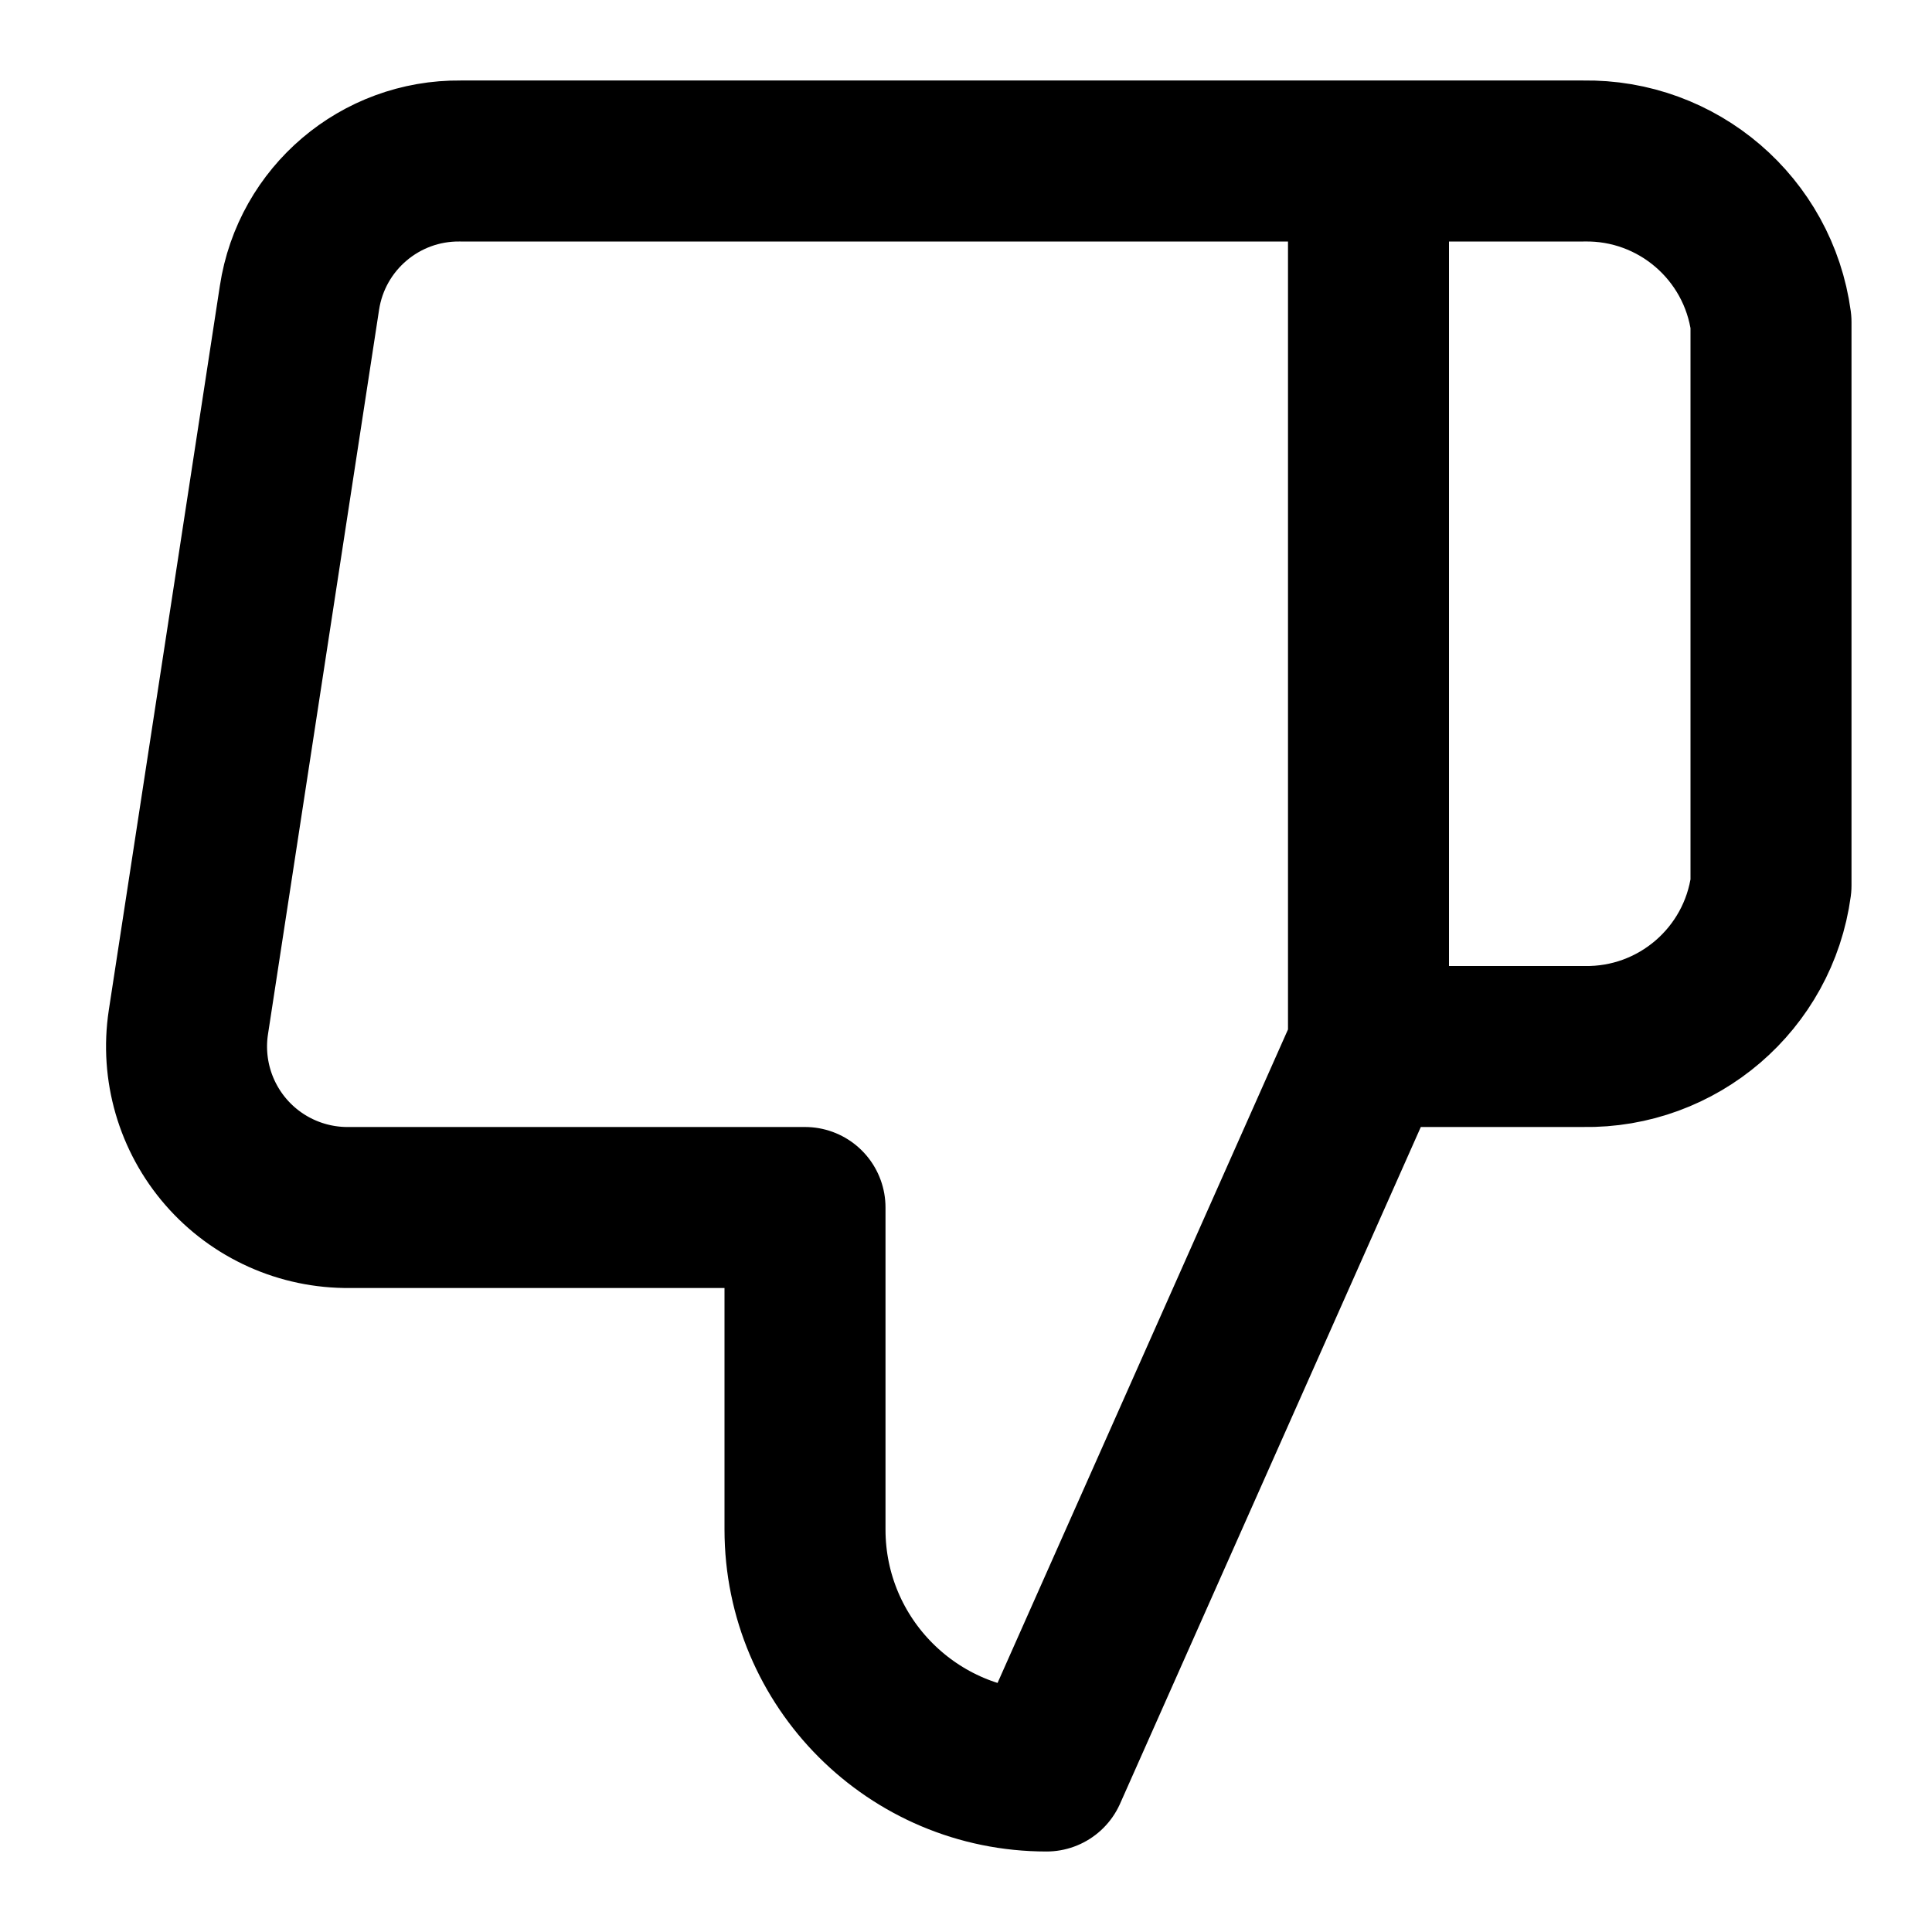
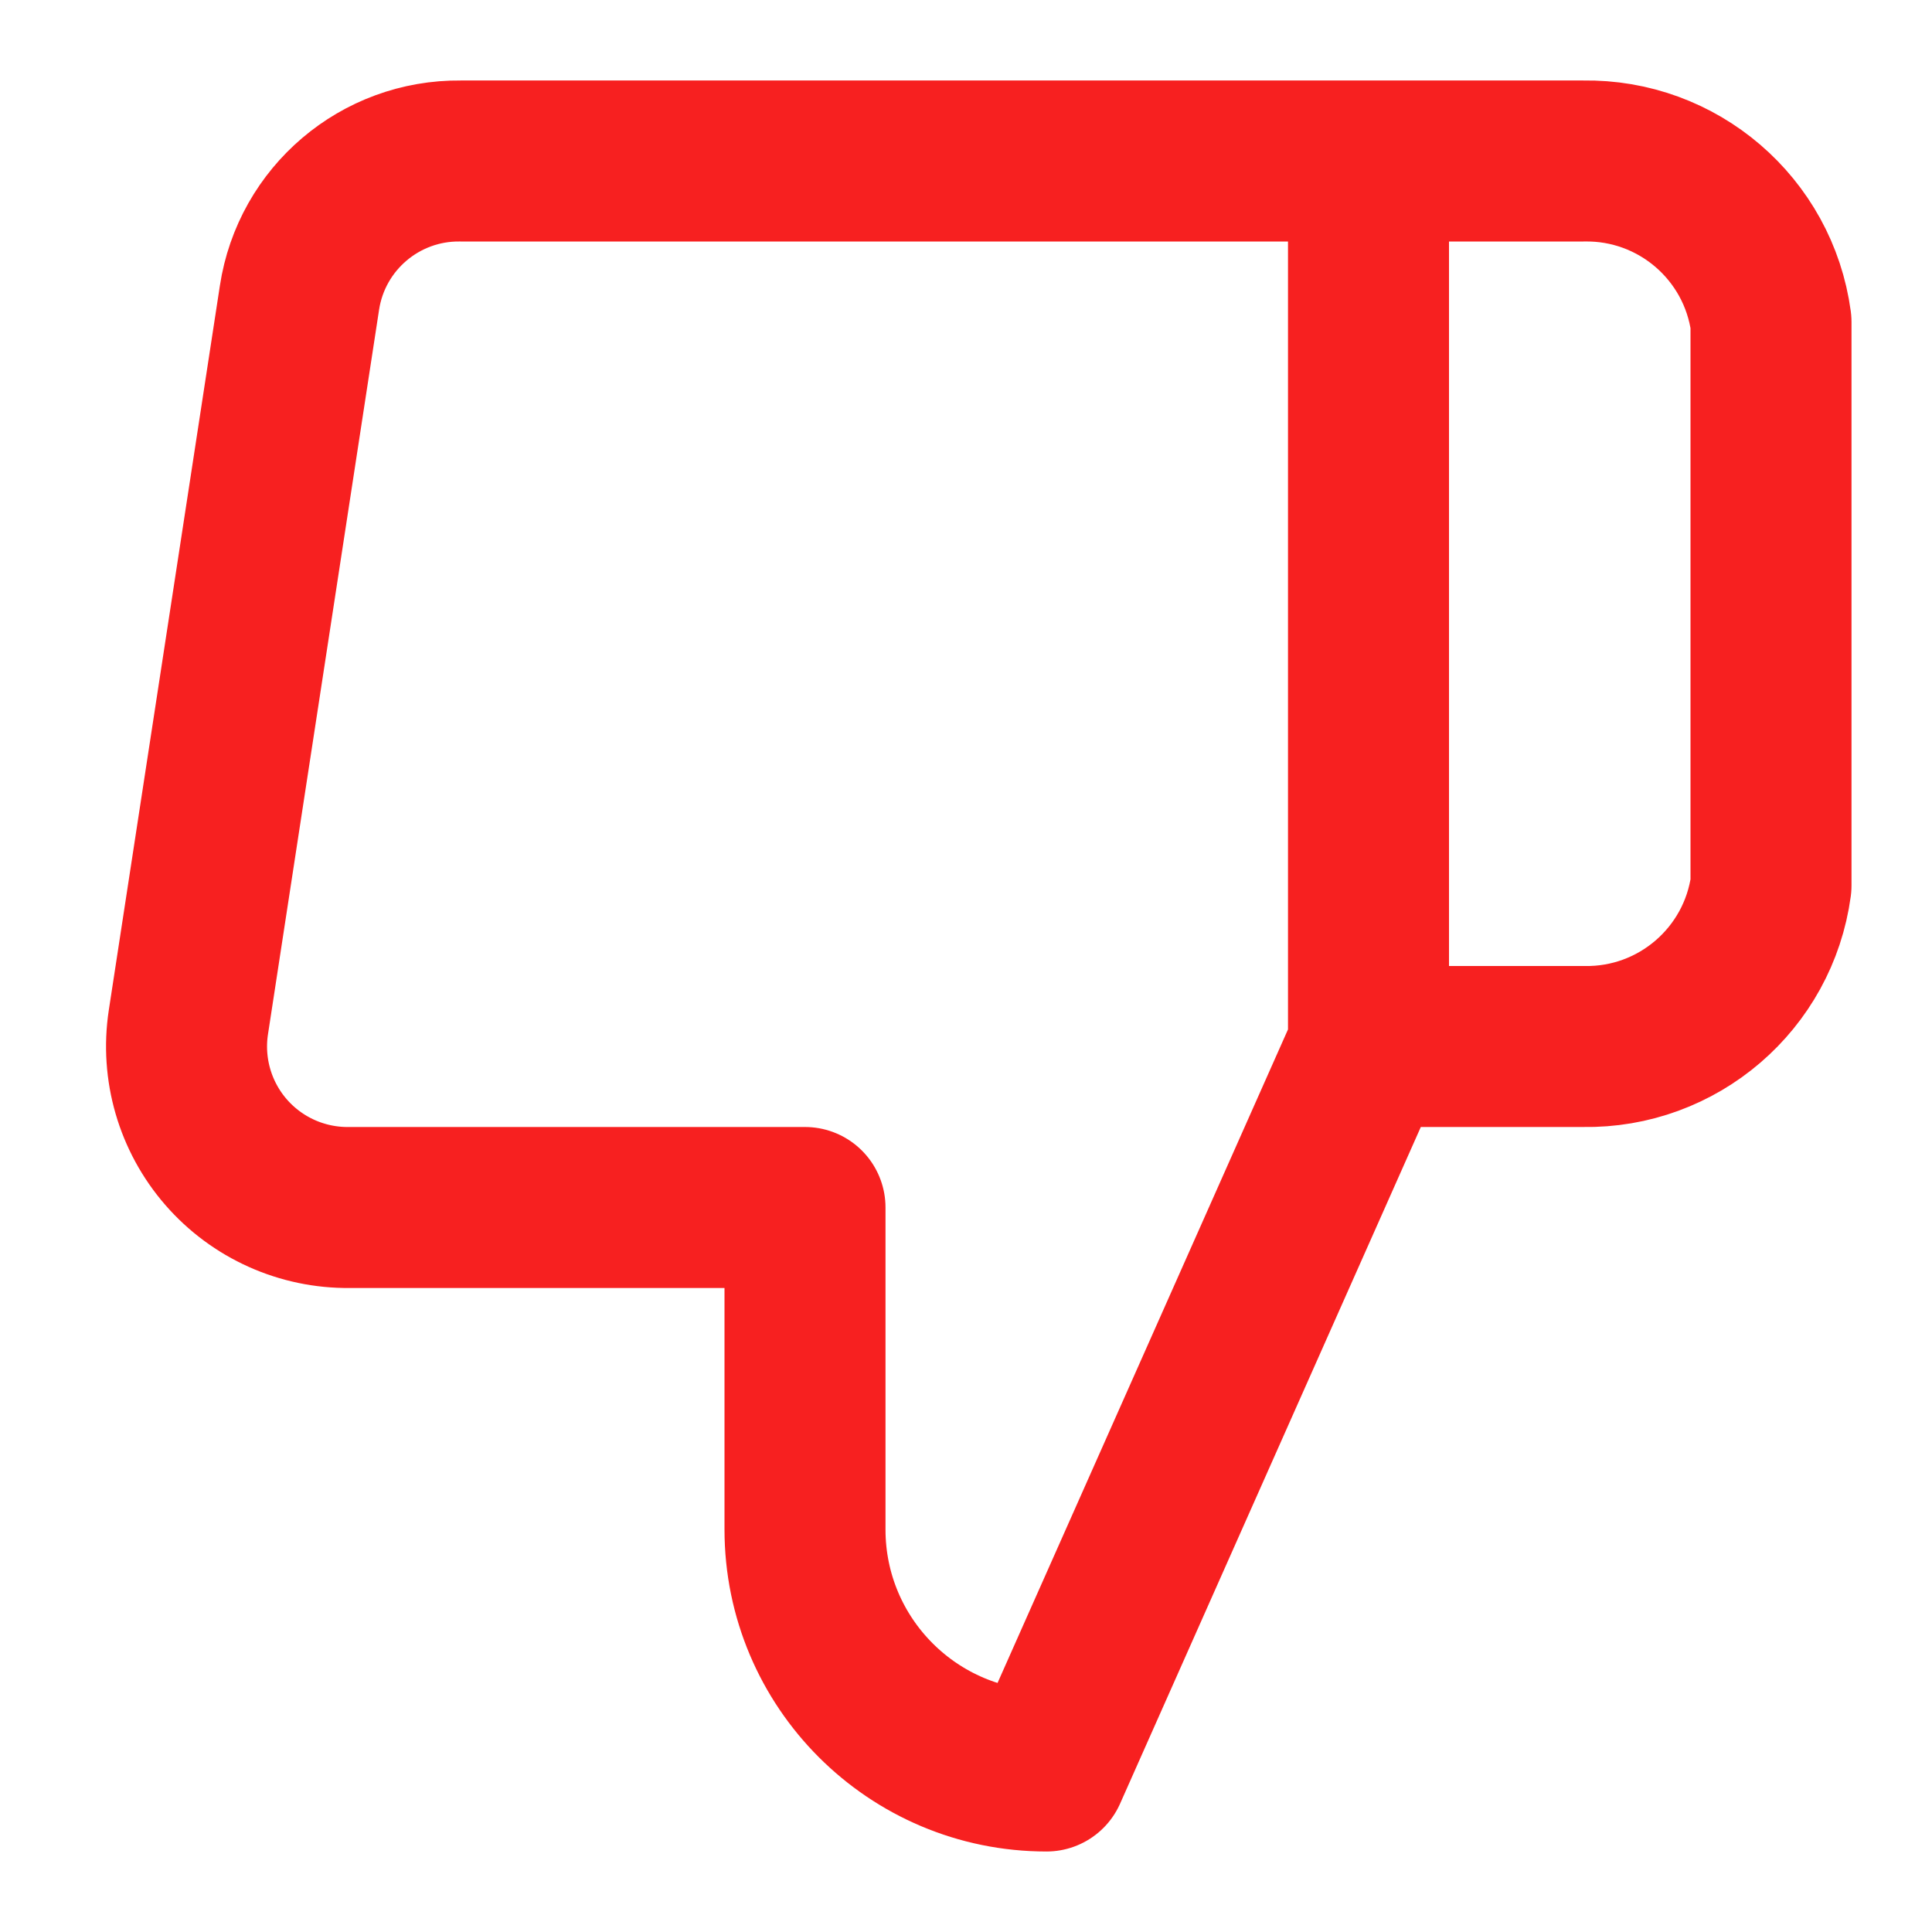
- <svg xmlns="http://www.w3.org/2000/svg" width="24" height="24" viewBox="0 0 24 24" fill="none" stroke="currentColor" stroke-width="2" stroke-linecap="round" stroke-linejoin="round" class="feather feather-thumbs-down">
+ <svg xmlns="http://www.w3.org/2000/svg" width="24" height="24" viewBox="0 0 24 24" fill="none" stroke="#f72020" stroke-width="2" stroke-linecap="round" stroke-linejoin="round" class="feather feather-thumbs-down">
  <path d="M10 15v4a3 3 0 0 0 3 3l4-9V2H5.72a2 2 0 0 0-2 1.7l-1.38 9a2 2 0 0 0 2 2.3zm7-13h2.67A2.31 2.31 0 0 1 22 4v7a2.31 2.31 0 0 1-2.33 2H17" />
</svg>
